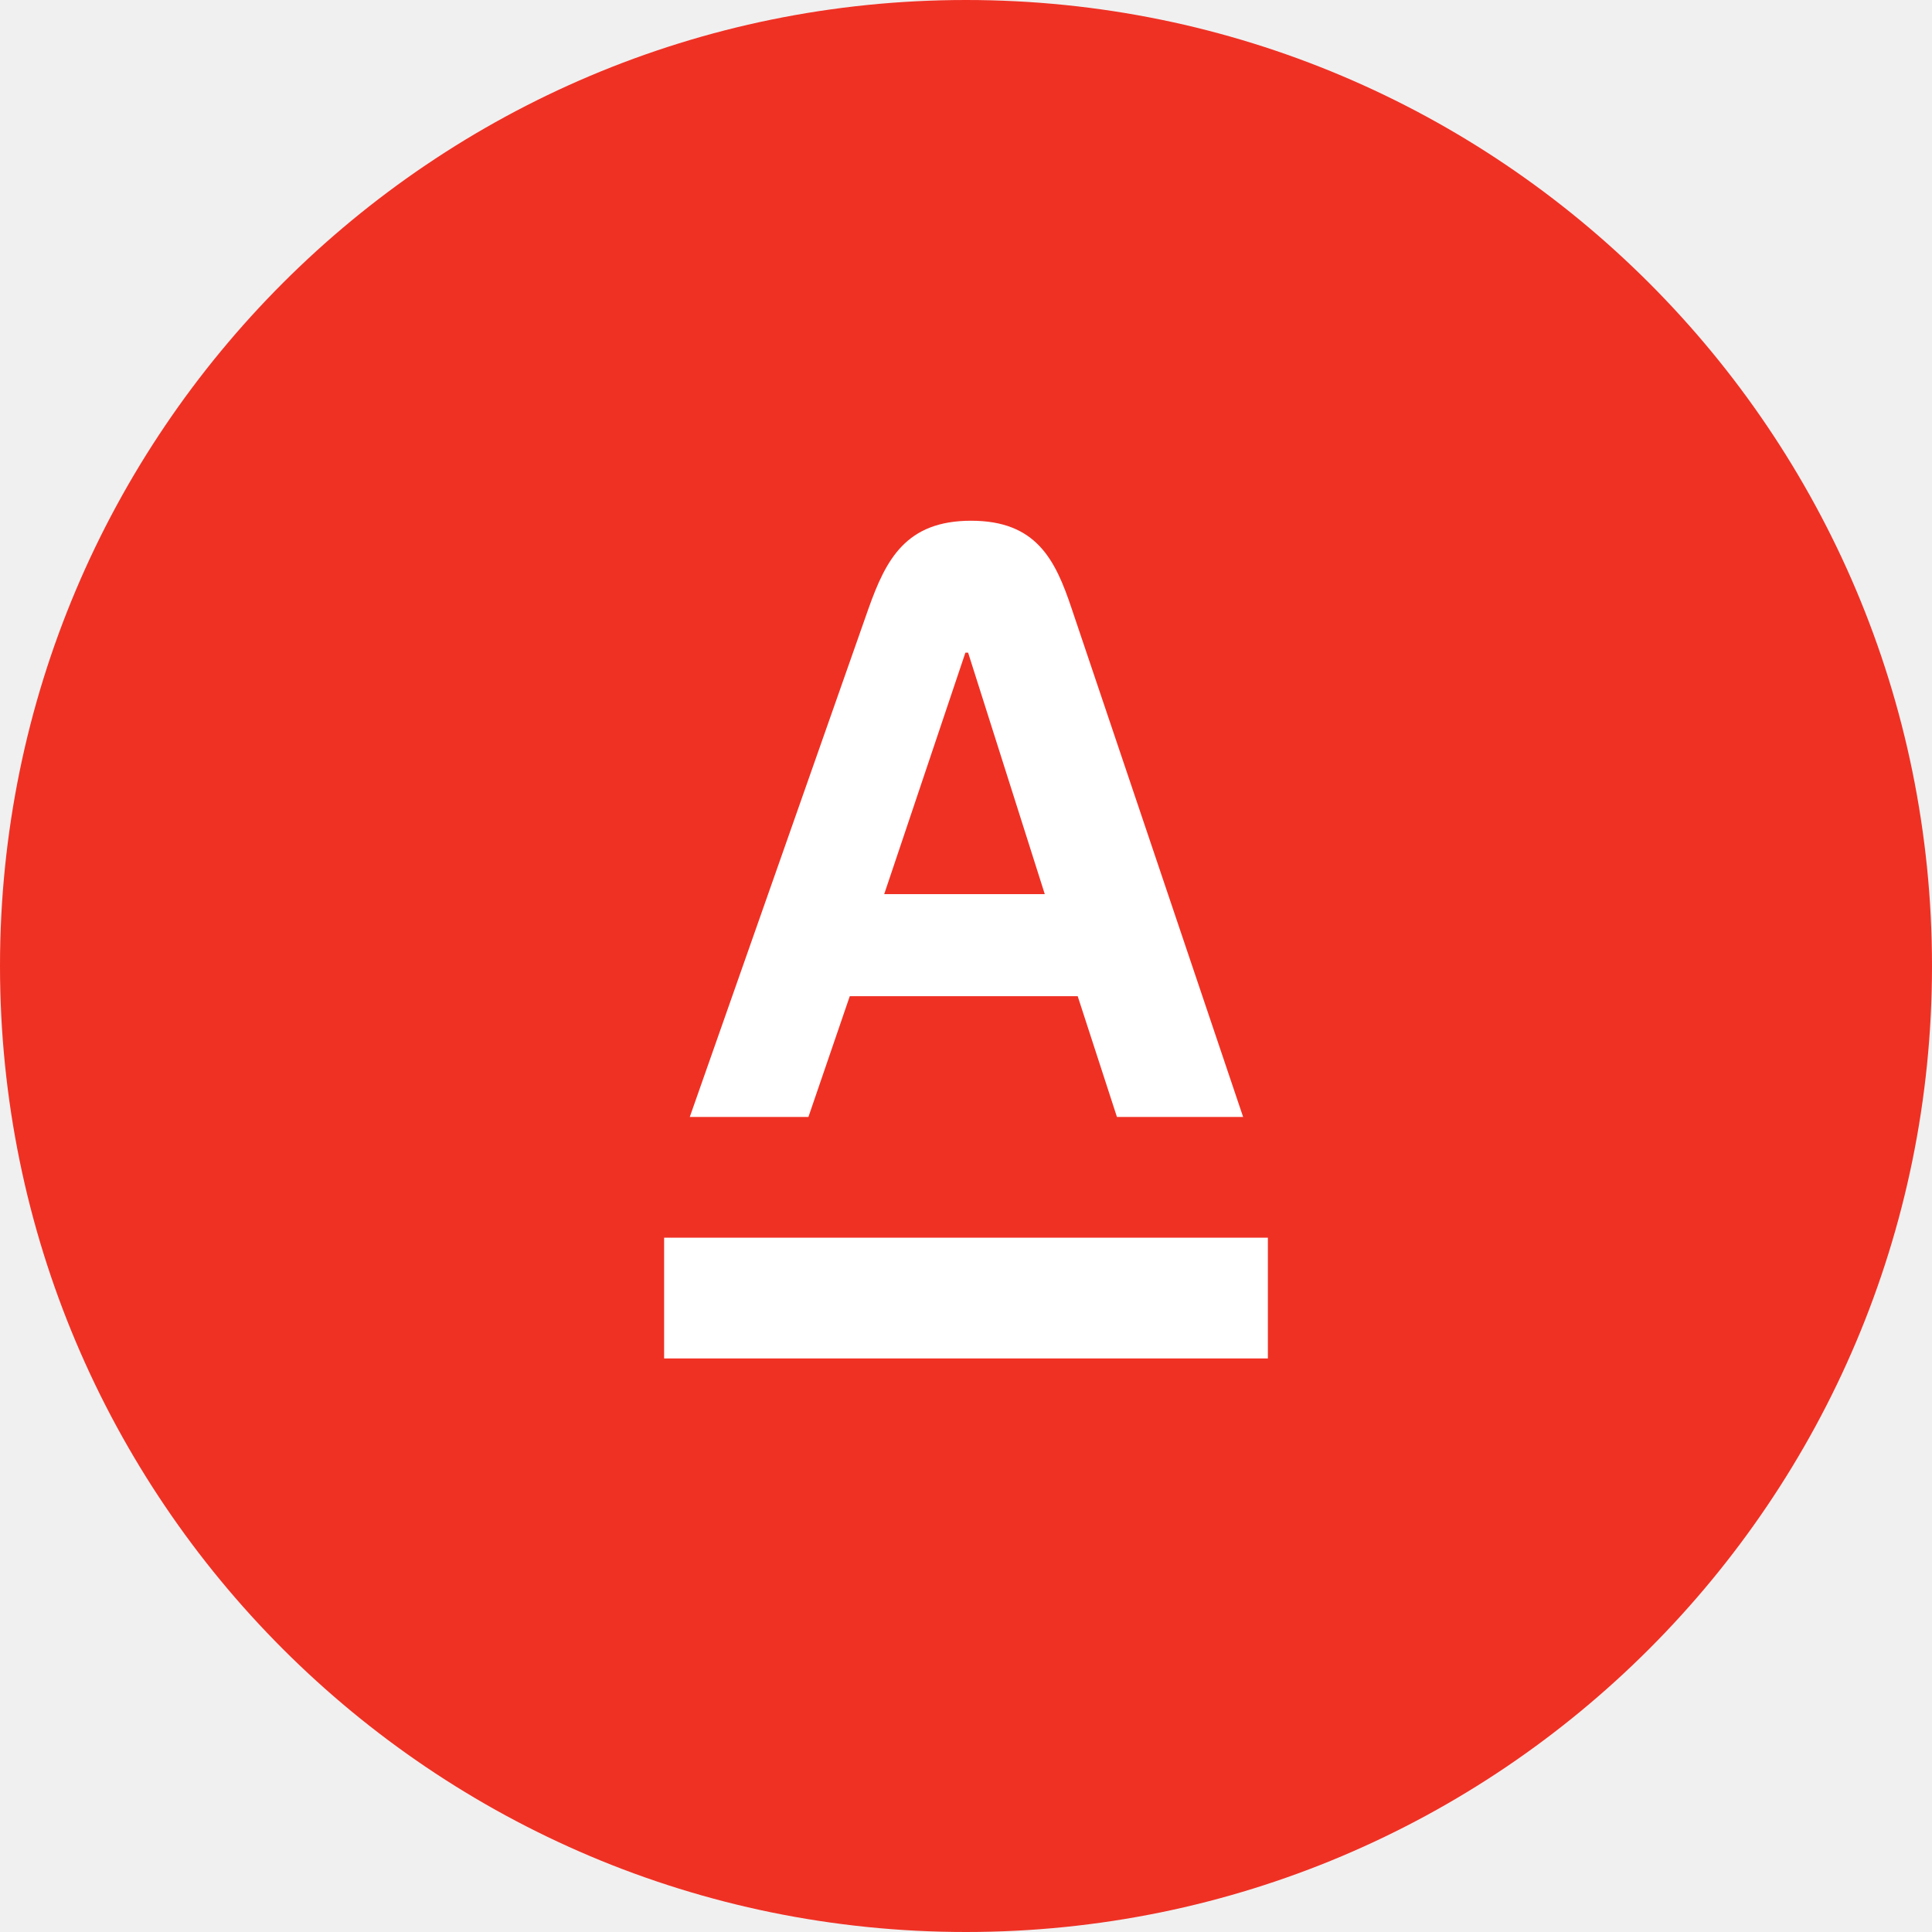
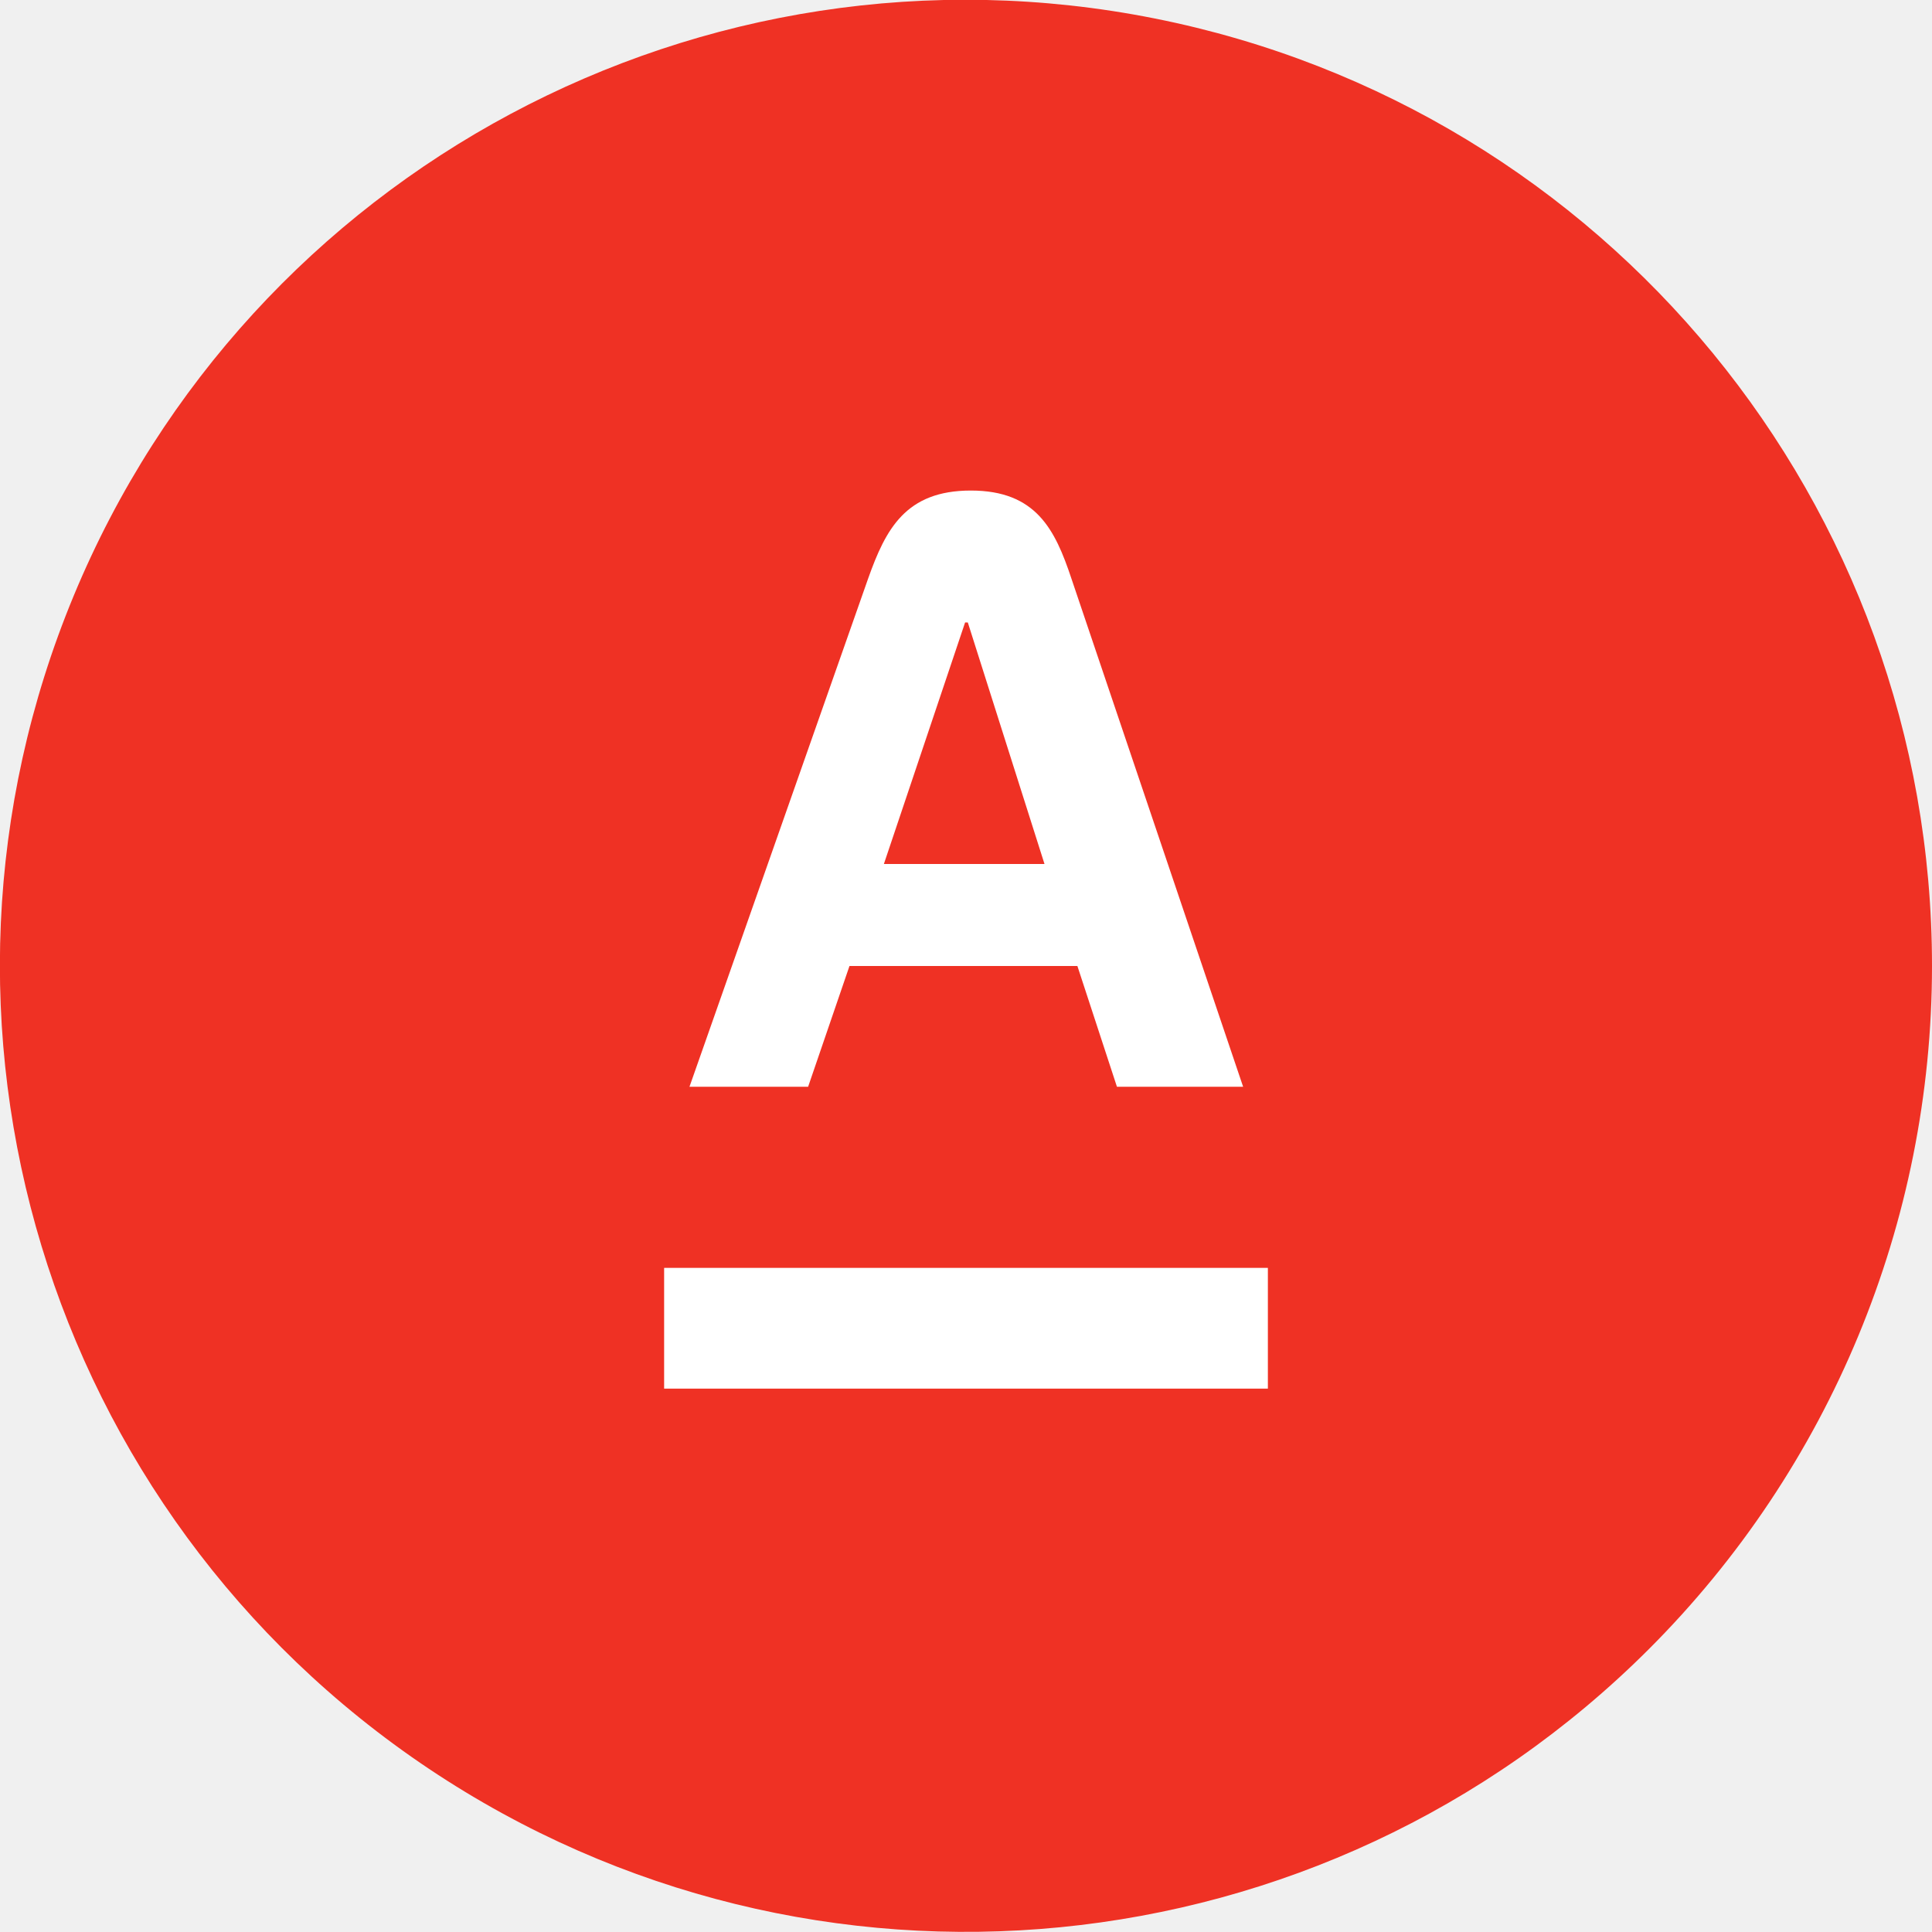
<svg xmlns="http://www.w3.org/2000/svg" width="64" height="64" viewBox="0 0 64 64">
  <rect width="64" height="64" fill="none" />
-   <path d="M64,32A32,32,0,1,0,32,64,32,32,0,0,0,64,32Z" fill="#ef3124" />
+   <path d="M64,32a32,32,0,1,0-9.38,22.63A32,32,0,0,0,64,32Z" fill="#ef3124" />
  <g fill="#fff">
-     <path d="M22,45H42V41H22Z" />
-     <path d="M29.29,29.62l2.69-8h.09l2.54,8Zm6.21-9.46c-.54-1.62-1.17-2.91-3.33-2.91s-2.82,1.28-3.4,2.91L22.85,37h3.93l1.37-4H35.7L37,37h4.18Z" />
+     <path d="M22,46H42V42H22Z" />
+     <path d="M29.28,28.62l2.69-8h.09l2.54,8Zm6.21-9.46c-.54-1.62-1.17-2.91-3.33-2.91s-2.82,1.28-3.4,2.91L22.84,36h3.93l1.37-4h7.55L37,36h4.18Z" />
  </g>
</svg>
